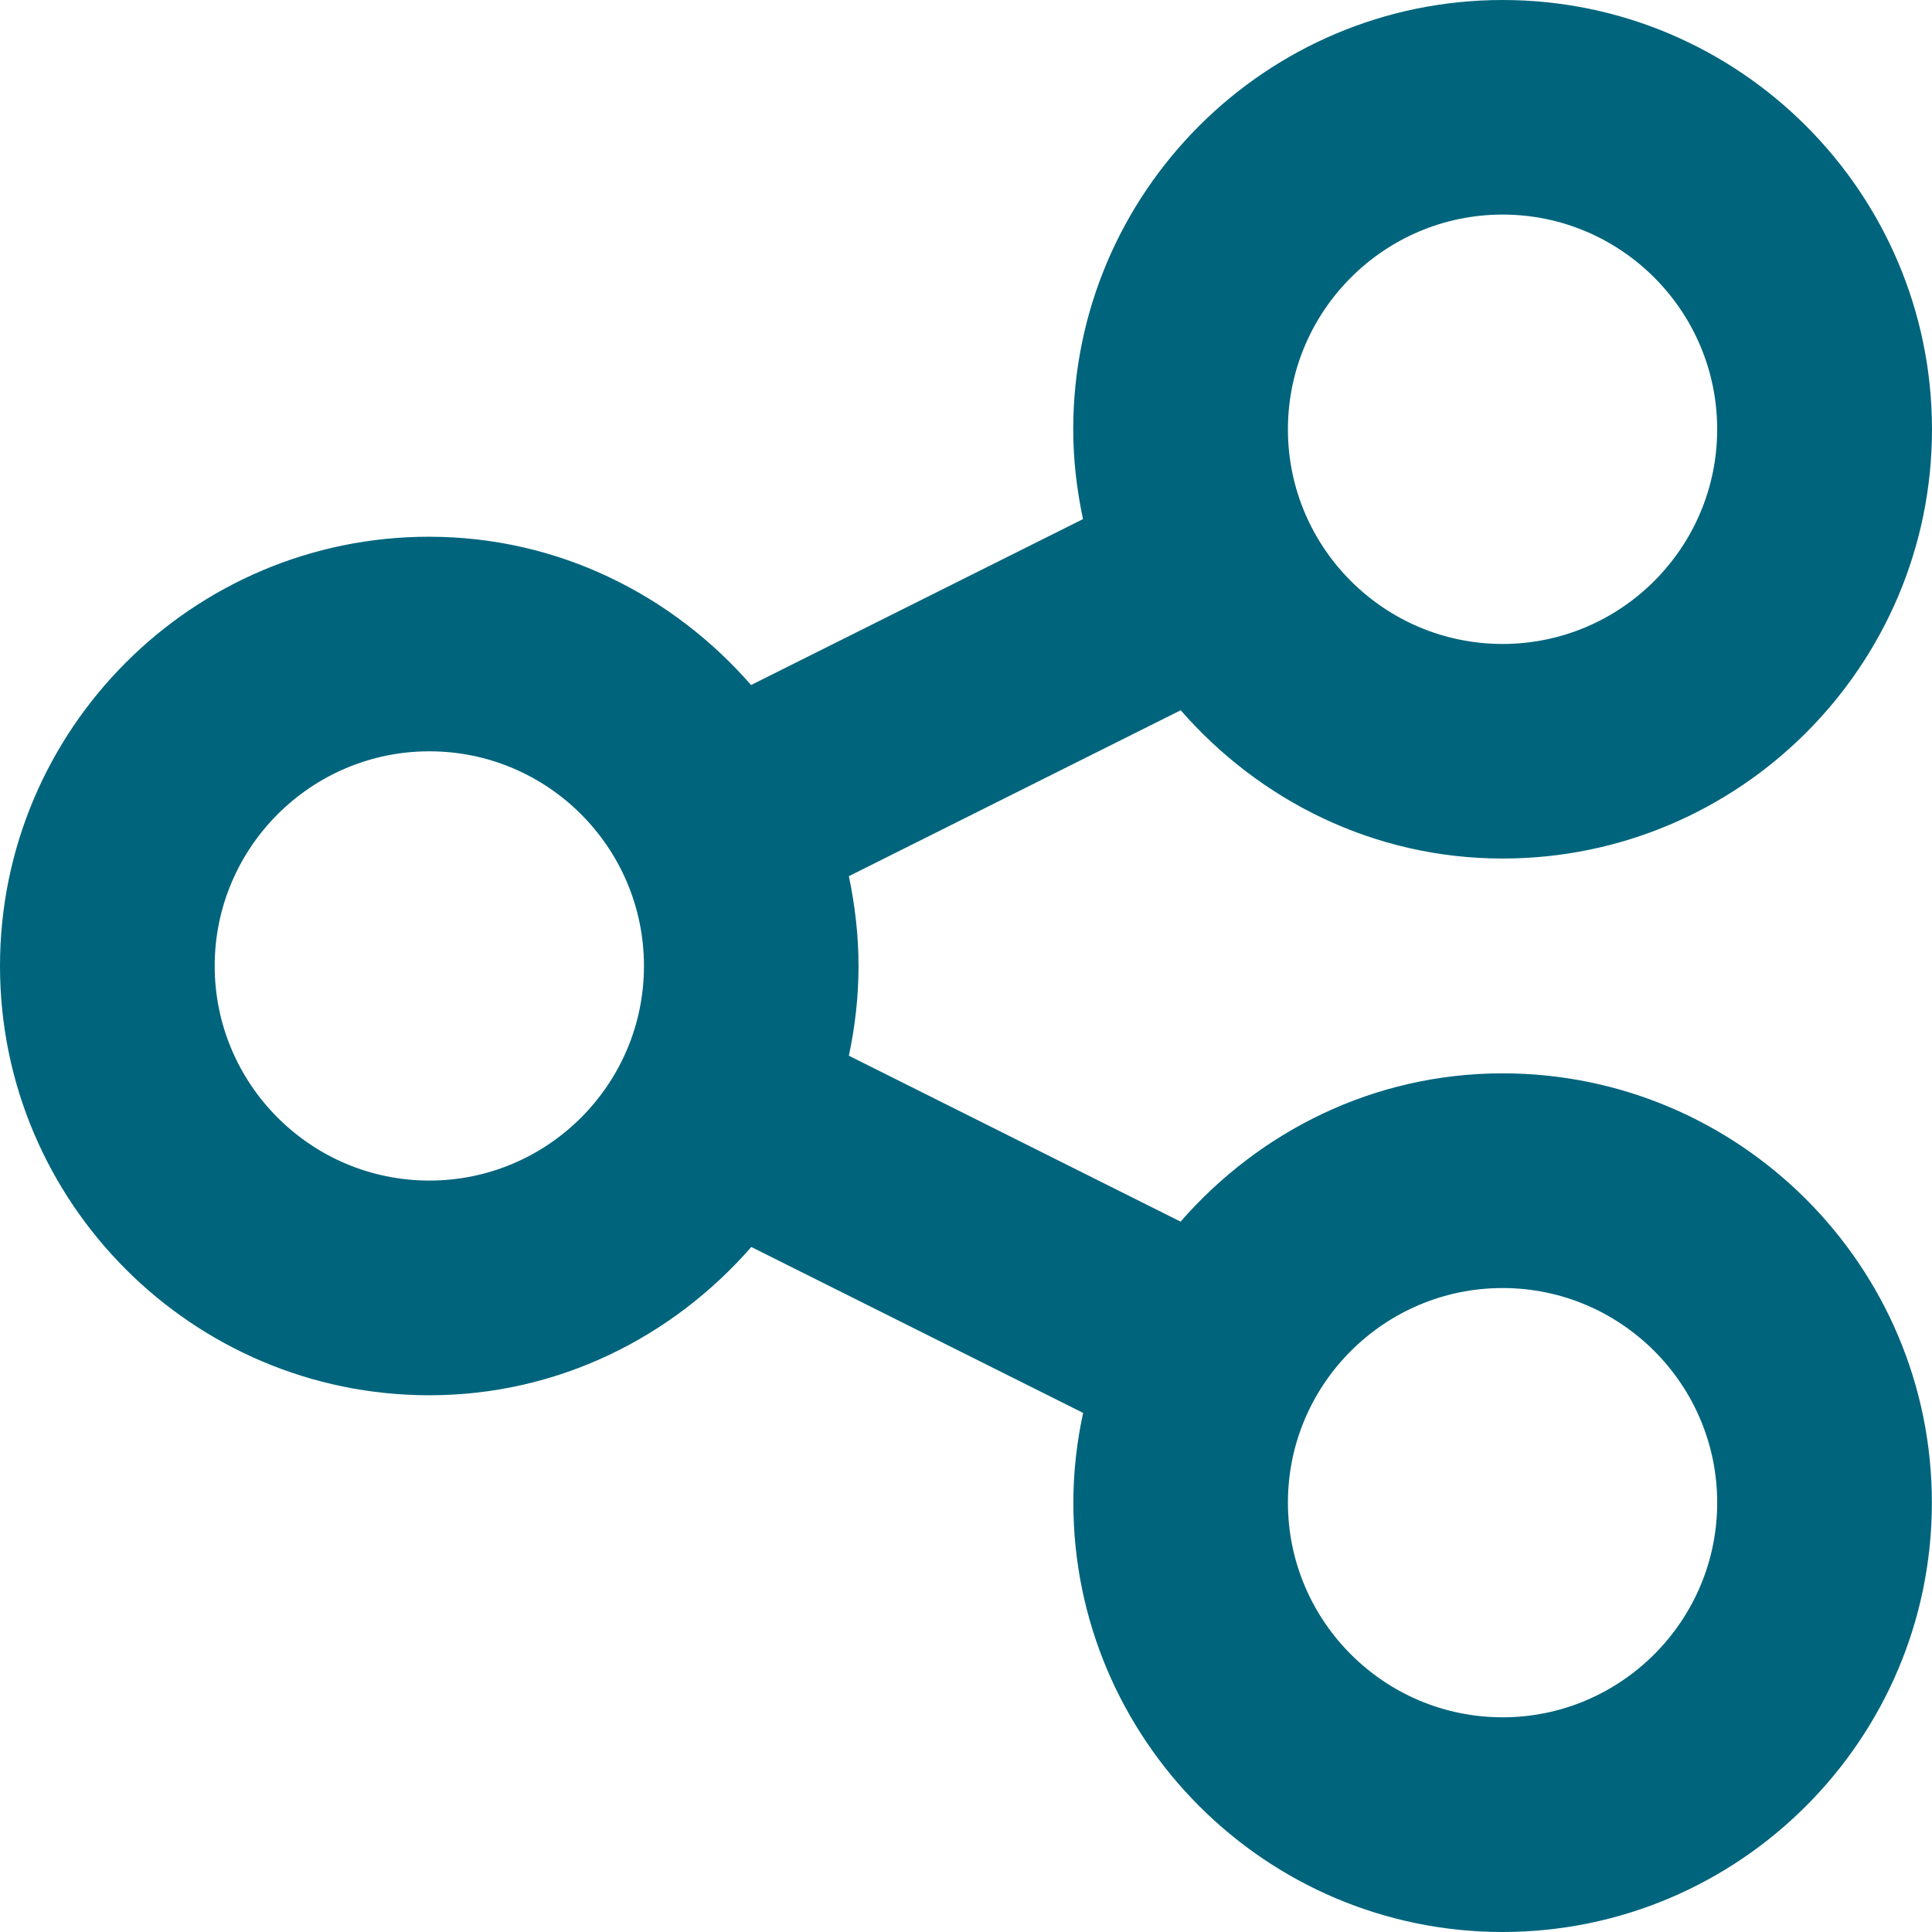
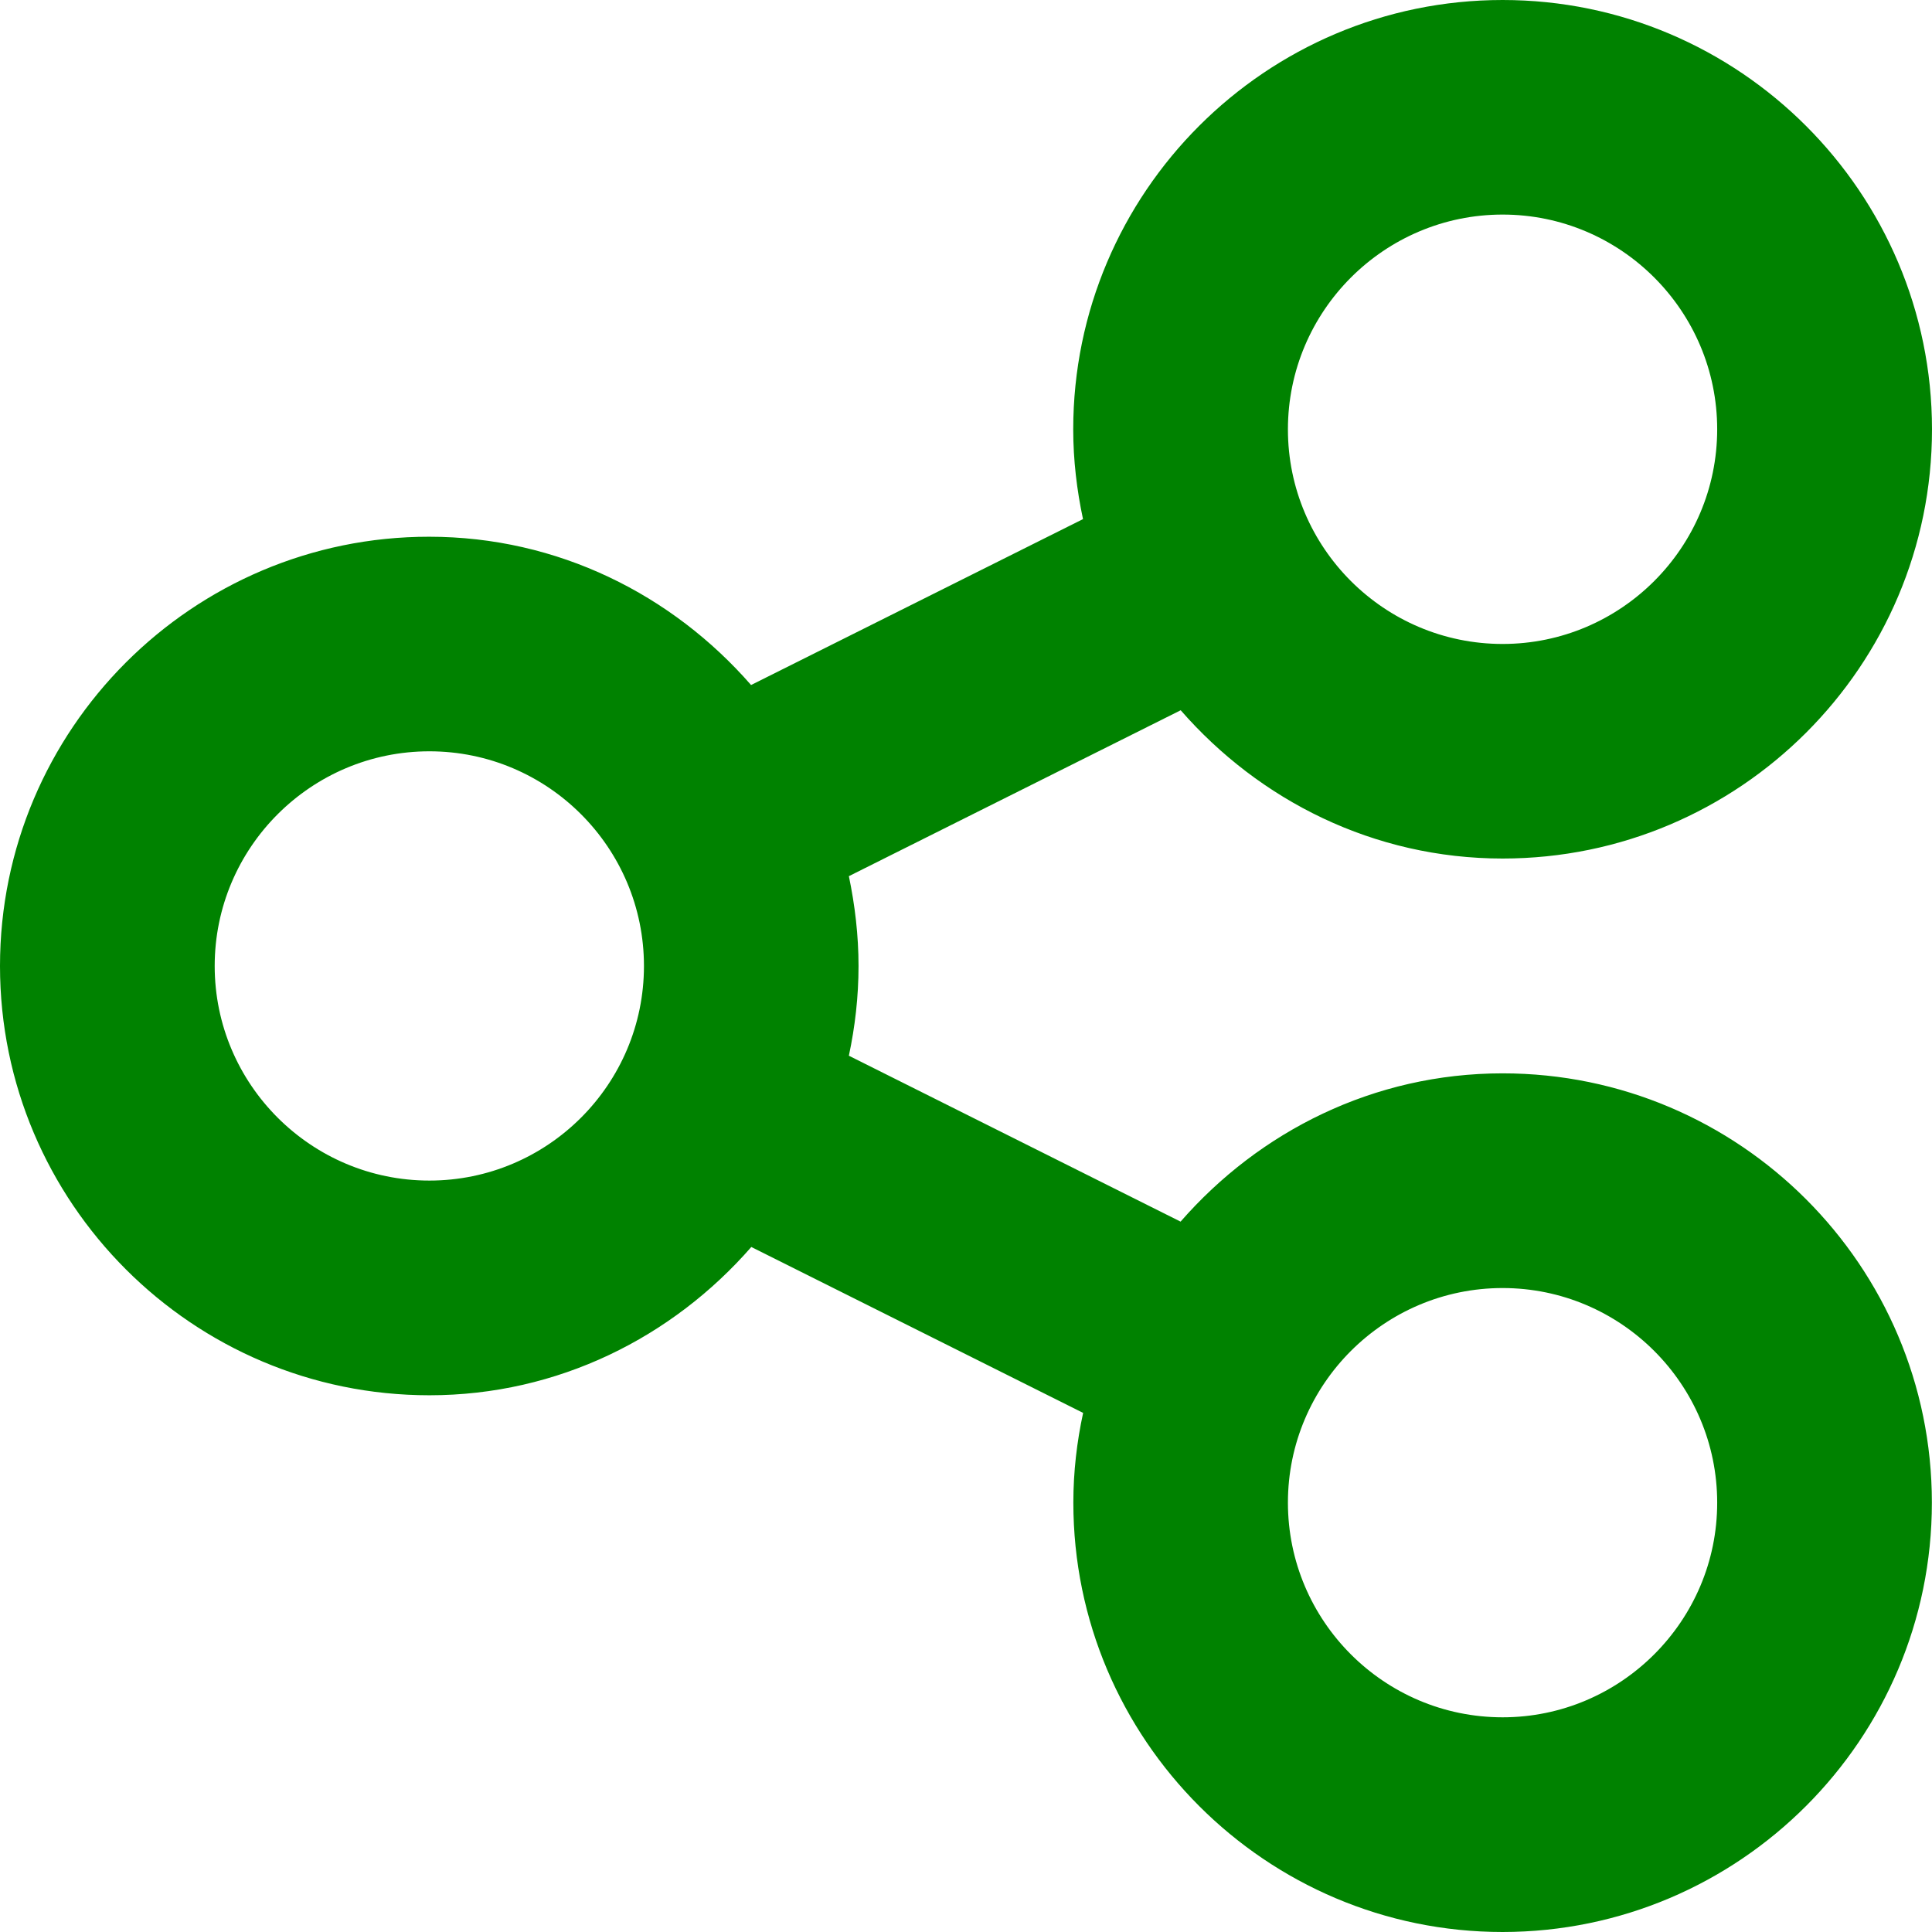
<svg xmlns="http://www.w3.org/2000/svg" width="16" height="16" viewBox="0 0 16 16" fill="none">
-   <path d="M12.444 8.889C11.376 8.889 10.429 9.37 9.777 10.117L7.03 8.743C7.081 8.503 7.11 8.255 7.11 8C7.11 7.745 7.08 7.496 7.03 7.256L9.778 5.882C10.43 6.629 11.377 7.11 12.444 7.11C14.405 7.11 16 5.516 16 3.555C15.999 1.595 14.404 0 12.444 0C10.483 0 8.888 1.595 8.888 3.556C8.888 3.811 8.918 4.059 8.969 4.299L6.22 5.673C5.568 4.926 4.621 4.445 3.554 4.445C1.595 4.444 0 6.039 0 8C0 9.96 1.595 11.555 3.556 11.555C4.622 11.555 5.57 11.074 6.222 10.327L8.97 11.701C8.918 11.941 8.889 12.189 8.889 12.444C8.889 14.405 10.484 16 12.444 16C14.405 15.999 15.999 14.404 15.999 12.444C15.999 10.483 14.404 8.889 12.444 8.889ZM12.444 1.777C13.424 1.777 14.221 2.575 14.221 3.555C14.221 4.536 13.423 5.333 12.444 5.333C11.464 5.333 10.666 4.536 10.666 3.556C10.666 2.575 11.464 1.777 12.444 1.777ZM3.556 9.777C2.575 9.777 1.778 8.979 1.778 8C1.778 7.019 2.576 6.222 3.556 6.222C4.536 6.222 5.333 7.019 5.333 8C5.333 8.98 4.536 9.777 3.556 9.777ZM12.444 14.222C11.463 14.222 10.666 13.424 10.666 12.444C10.666 11.464 11.464 10.667 12.444 10.667C13.423 10.667 14.221 11.464 14.221 12.444C14.222 13.423 13.423 14.222 12.444 14.222Z" fill="#00647D" />
+   <path d="M12.444 8.889C11.376 8.889 10.429 9.37 9.777 10.117L7.03 8.743C7.081 8.503 7.11 8.255 7.11 8C7.11 7.745 7.08 7.496 7.03 7.256L9.778 5.882C10.43 6.629 11.377 7.11 12.444 7.11C14.405 7.11 16 5.516 16 3.555C15.999 1.595 14.404 0 12.444 0C10.483 0 8.888 1.595 8.888 3.556C8.888 3.811 8.918 4.059 8.969 4.299L6.22 5.673C5.568 4.926 4.621 4.445 3.554 4.445C1.595 4.444 0 6.039 0 8C0 9.96 1.595 11.555 3.556 11.555C4.622 11.555 5.57 11.074 6.222 10.327L8.97 11.701C8.918 11.941 8.889 12.189 8.889 12.444C8.889 14.405 10.484 16 12.444 16C14.405 15.999 15.999 14.404 15.999 12.444C15.999 10.483 14.404 8.889 12.444 8.889ZM12.444 1.777C13.424 1.777 14.221 2.575 14.221 3.555C14.221 4.536 13.423 5.333 12.444 5.333C11.464 5.333 10.666 4.536 10.666 3.556C10.666 2.575 11.464 1.777 12.444 1.777ZM3.556 9.777C2.575 9.777 1.778 8.979 1.778 8C1.778 7.019 2.576 6.222 3.556 6.222C4.536 6.222 5.333 7.019 5.333 8C5.333 8.98 4.536 9.777 3.556 9.777ZM12.444 14.222C11.463 14.222 10.666 13.424 10.666 12.444C10.666 11.464 11.464 10.667 12.444 10.667C13.423 10.667 14.221 11.464 14.221 12.444C14.222 13.423 13.423 14.222 12.444 14.222Z" fill="#008200" />
</svg>
